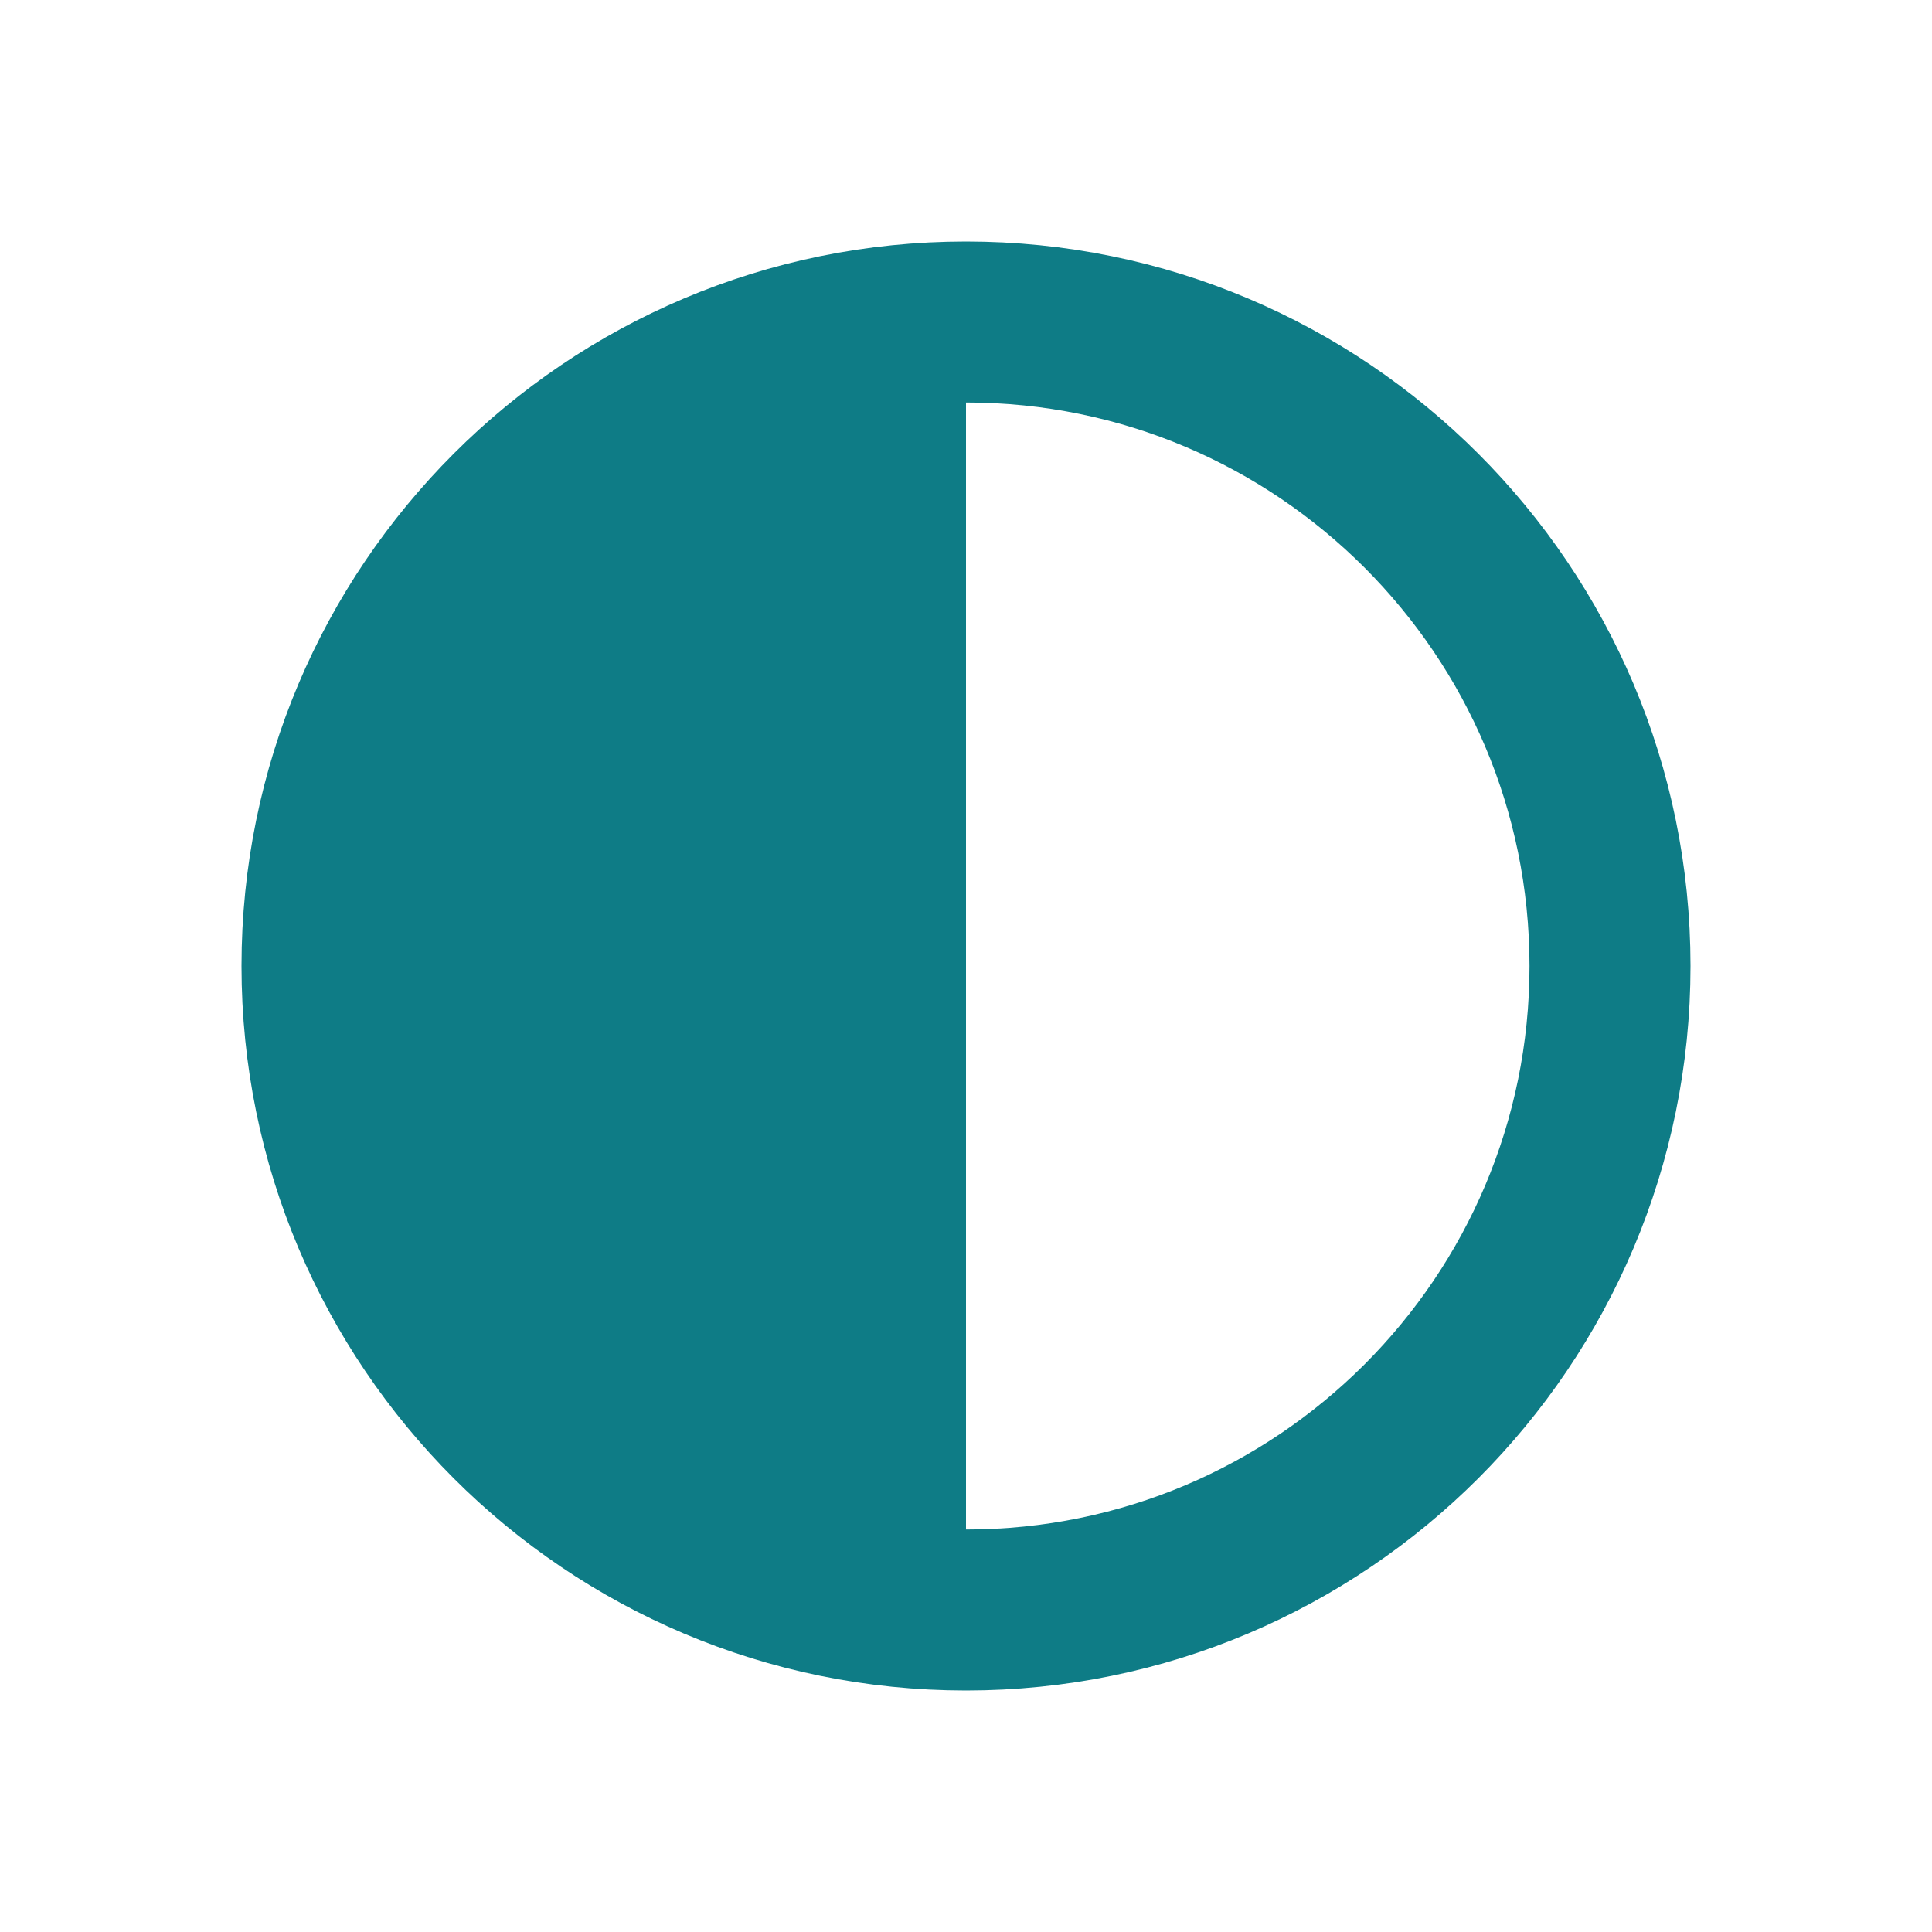
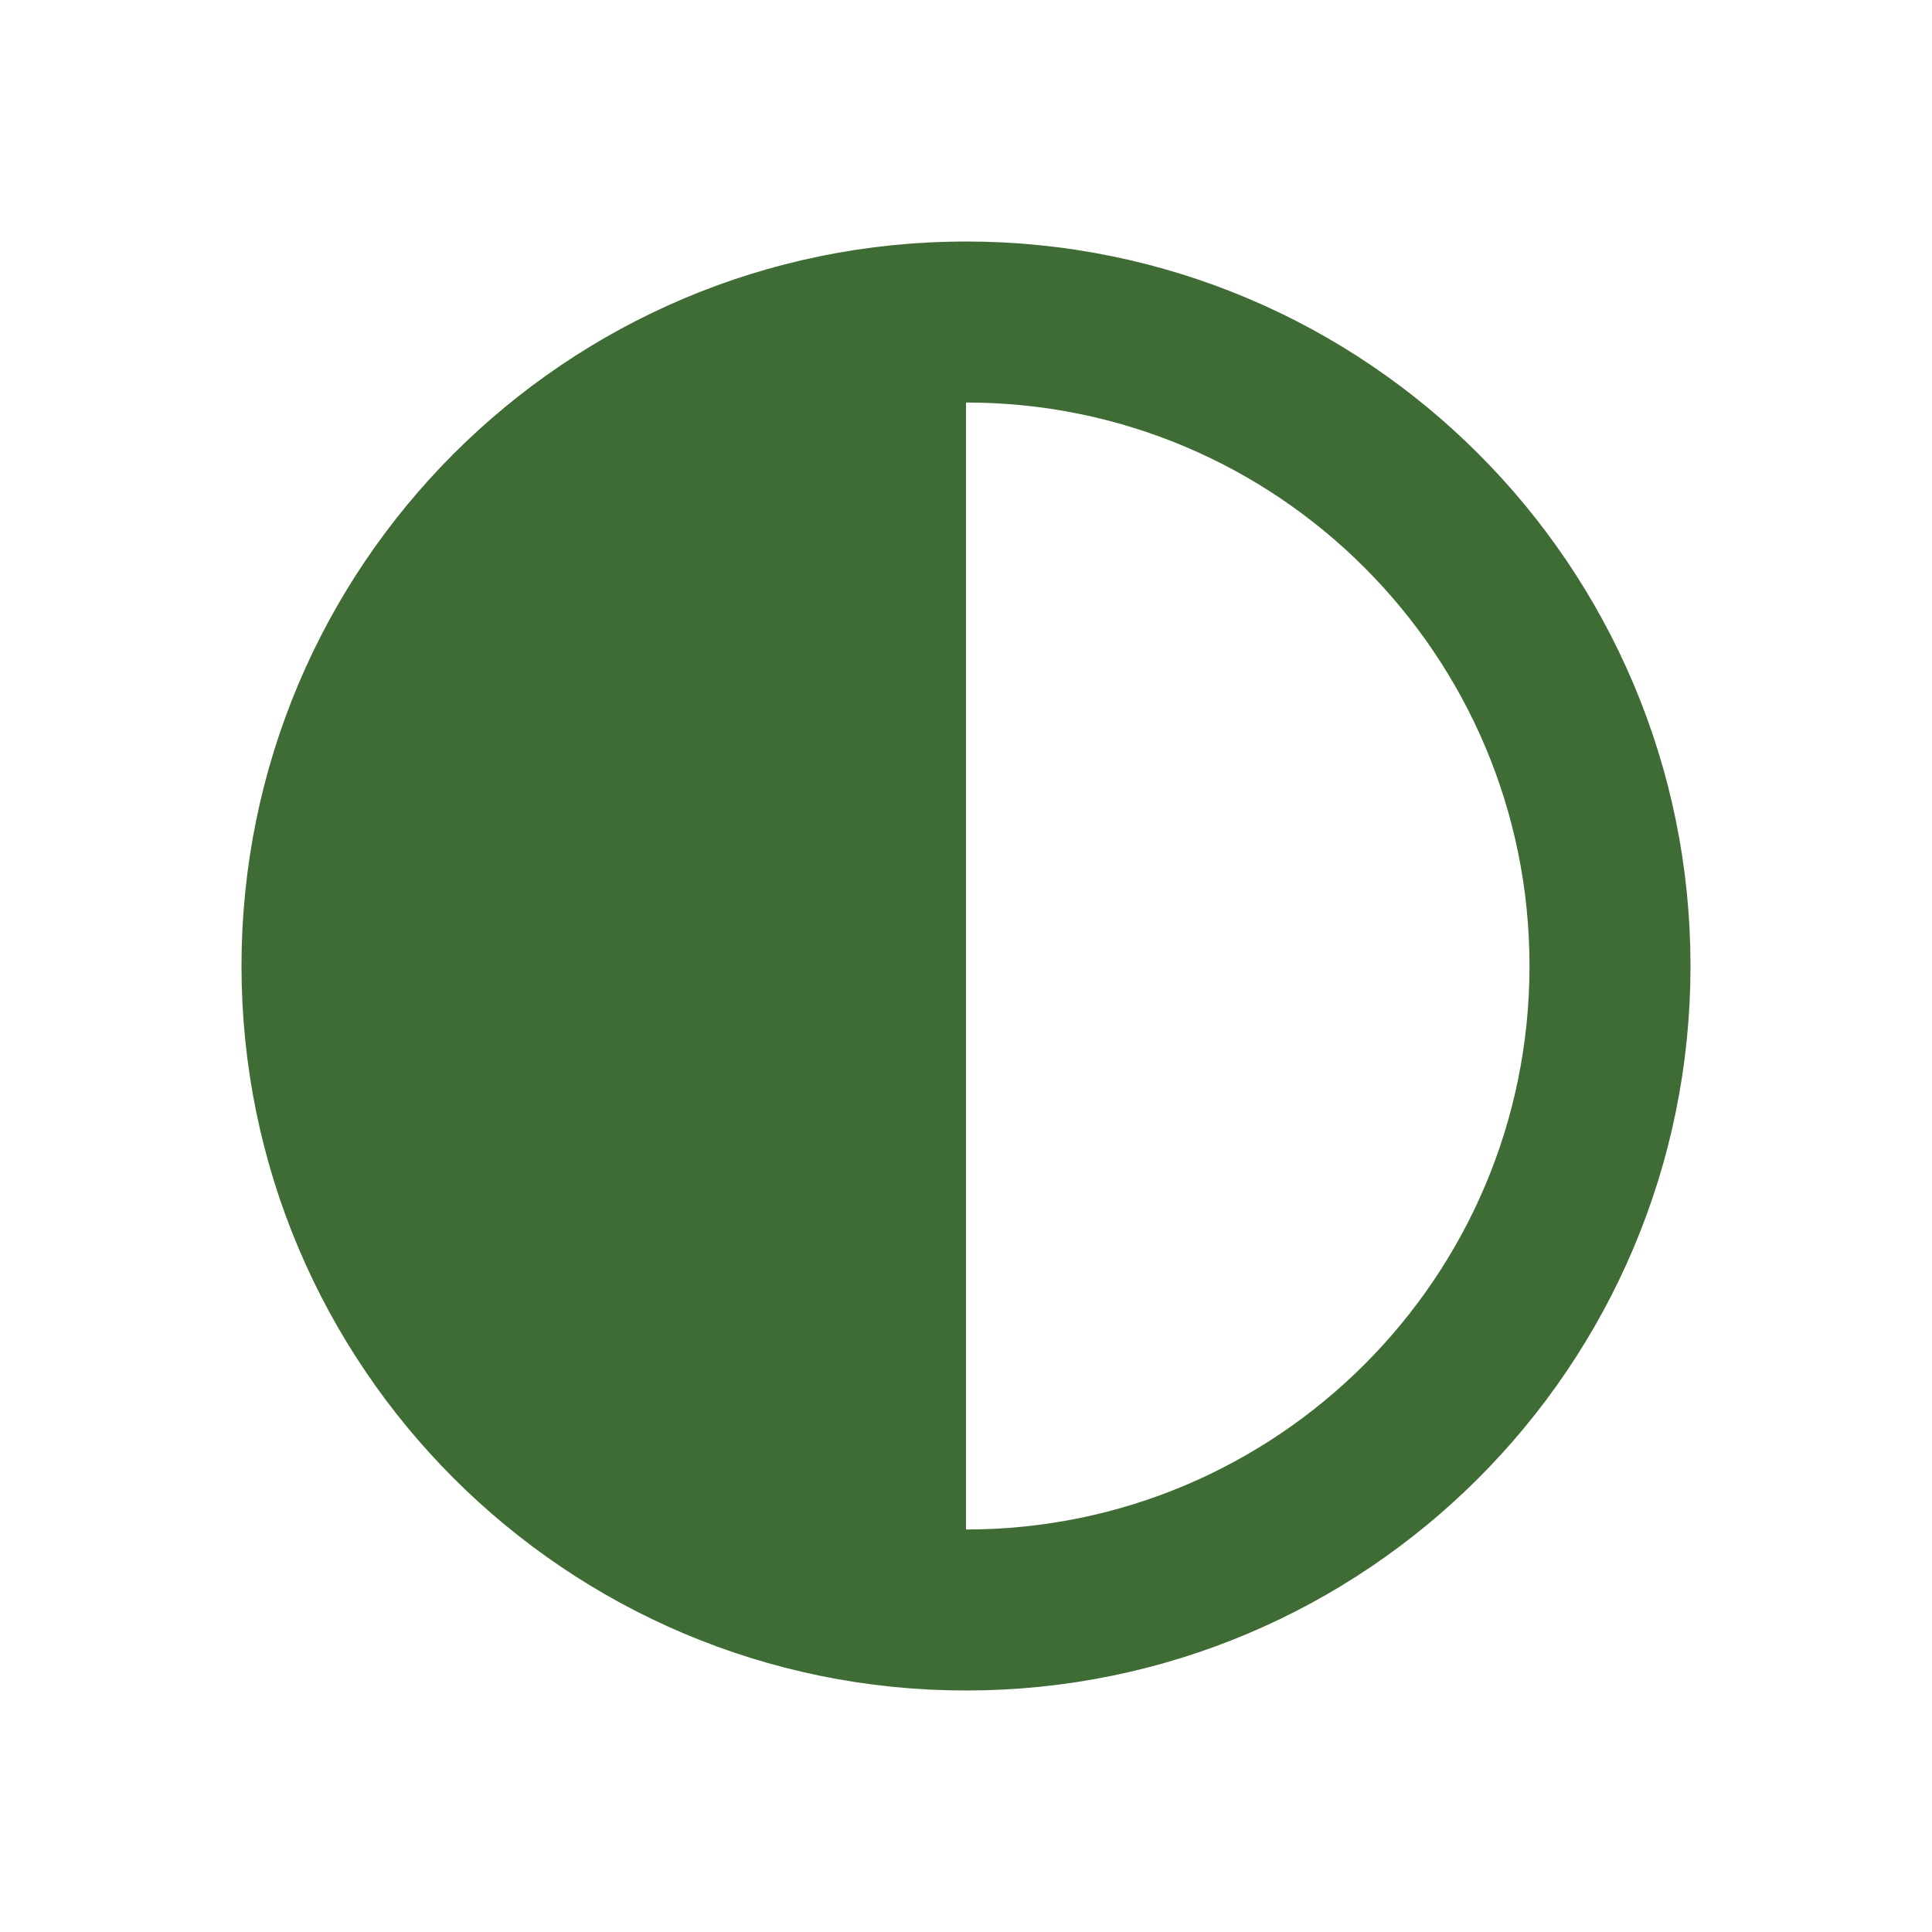
<svg xmlns="http://www.w3.org/2000/svg" viewBox="0 0 18 18" width="18" height="18" aria-hidden="true">
-   <path d="M9 3 a6 6 0 1 1 0 12 a6 6 0 1 1 0 -12 Z" fill="none" stroke="#0E7C86" stroke-width="1.5" stroke-linecap="round" />
-   <path d="M9 3 a6 6 0 0 0 0 12 Z" fill="#0E7C86" />
+   <path d="M9 3 a6 6 0 1 1 0 12 a6 6 0 1 1 0 -12 Z" fill="none" stroke="#3F6B35" stroke-width="1.5" stroke-linecap="round" />
+   <path d="M9 3 a6 6 0 0 0 0 12 Z" fill="#3F6B35" />
</svg>
